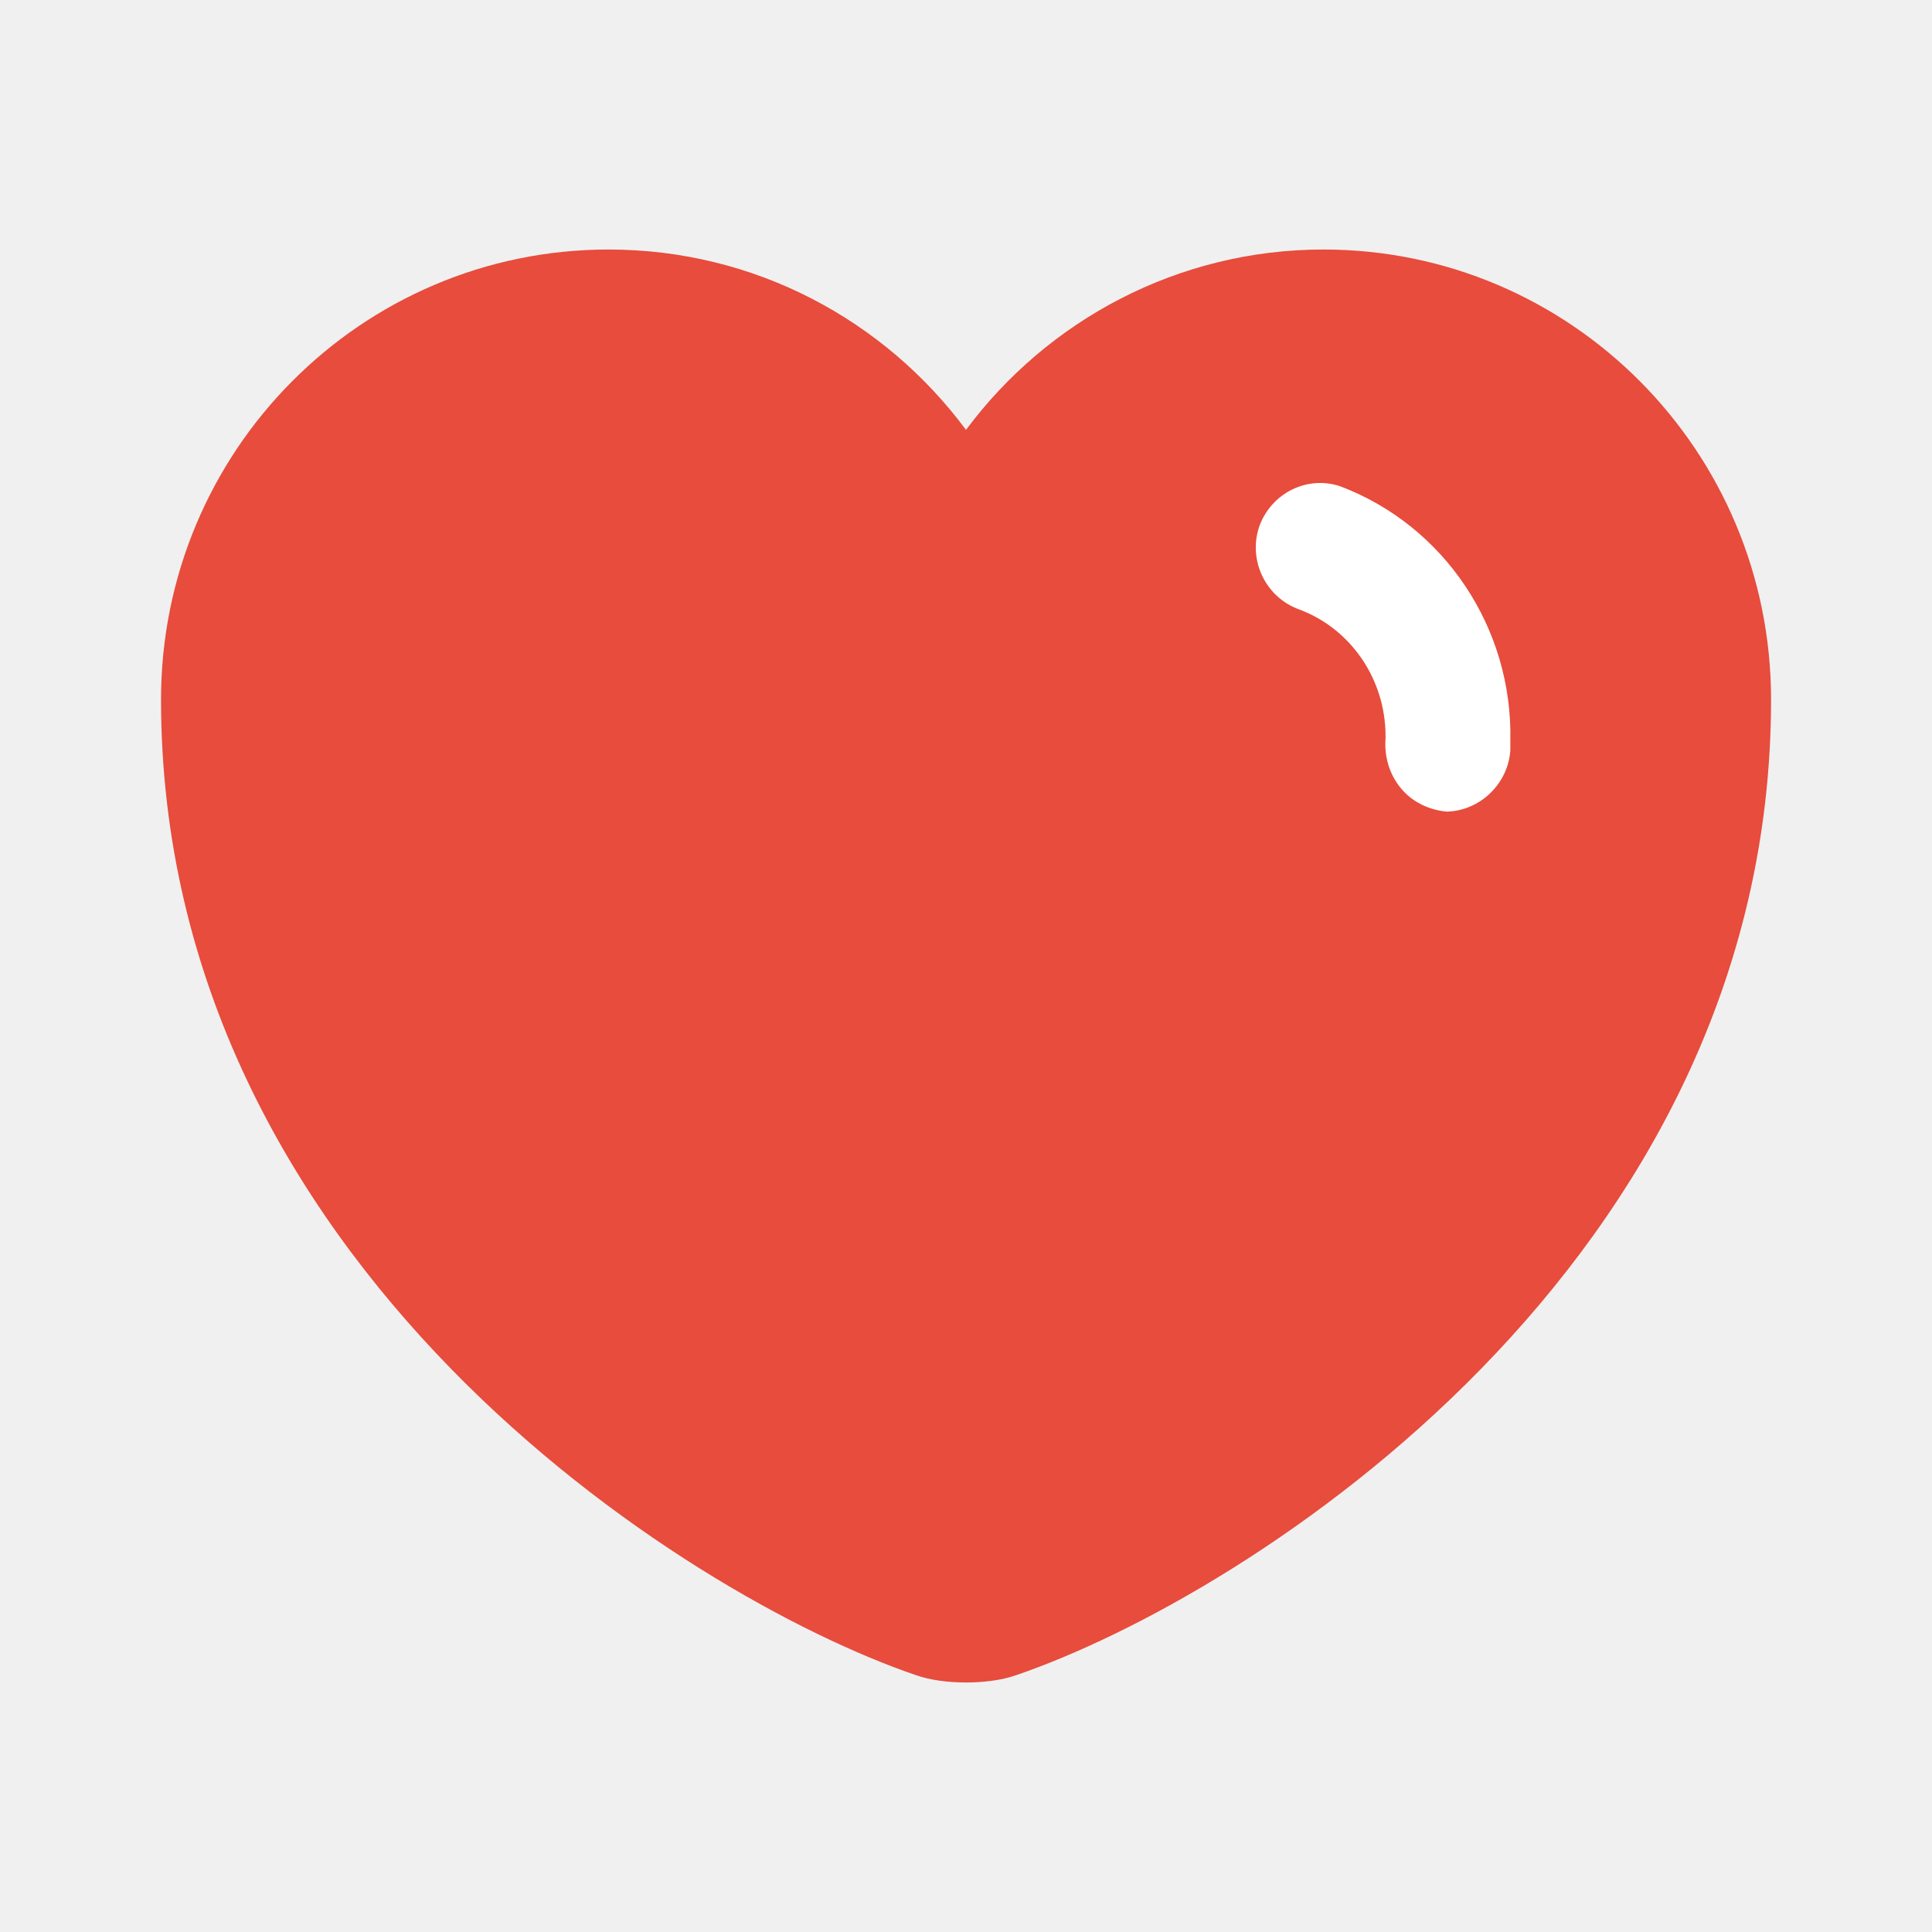
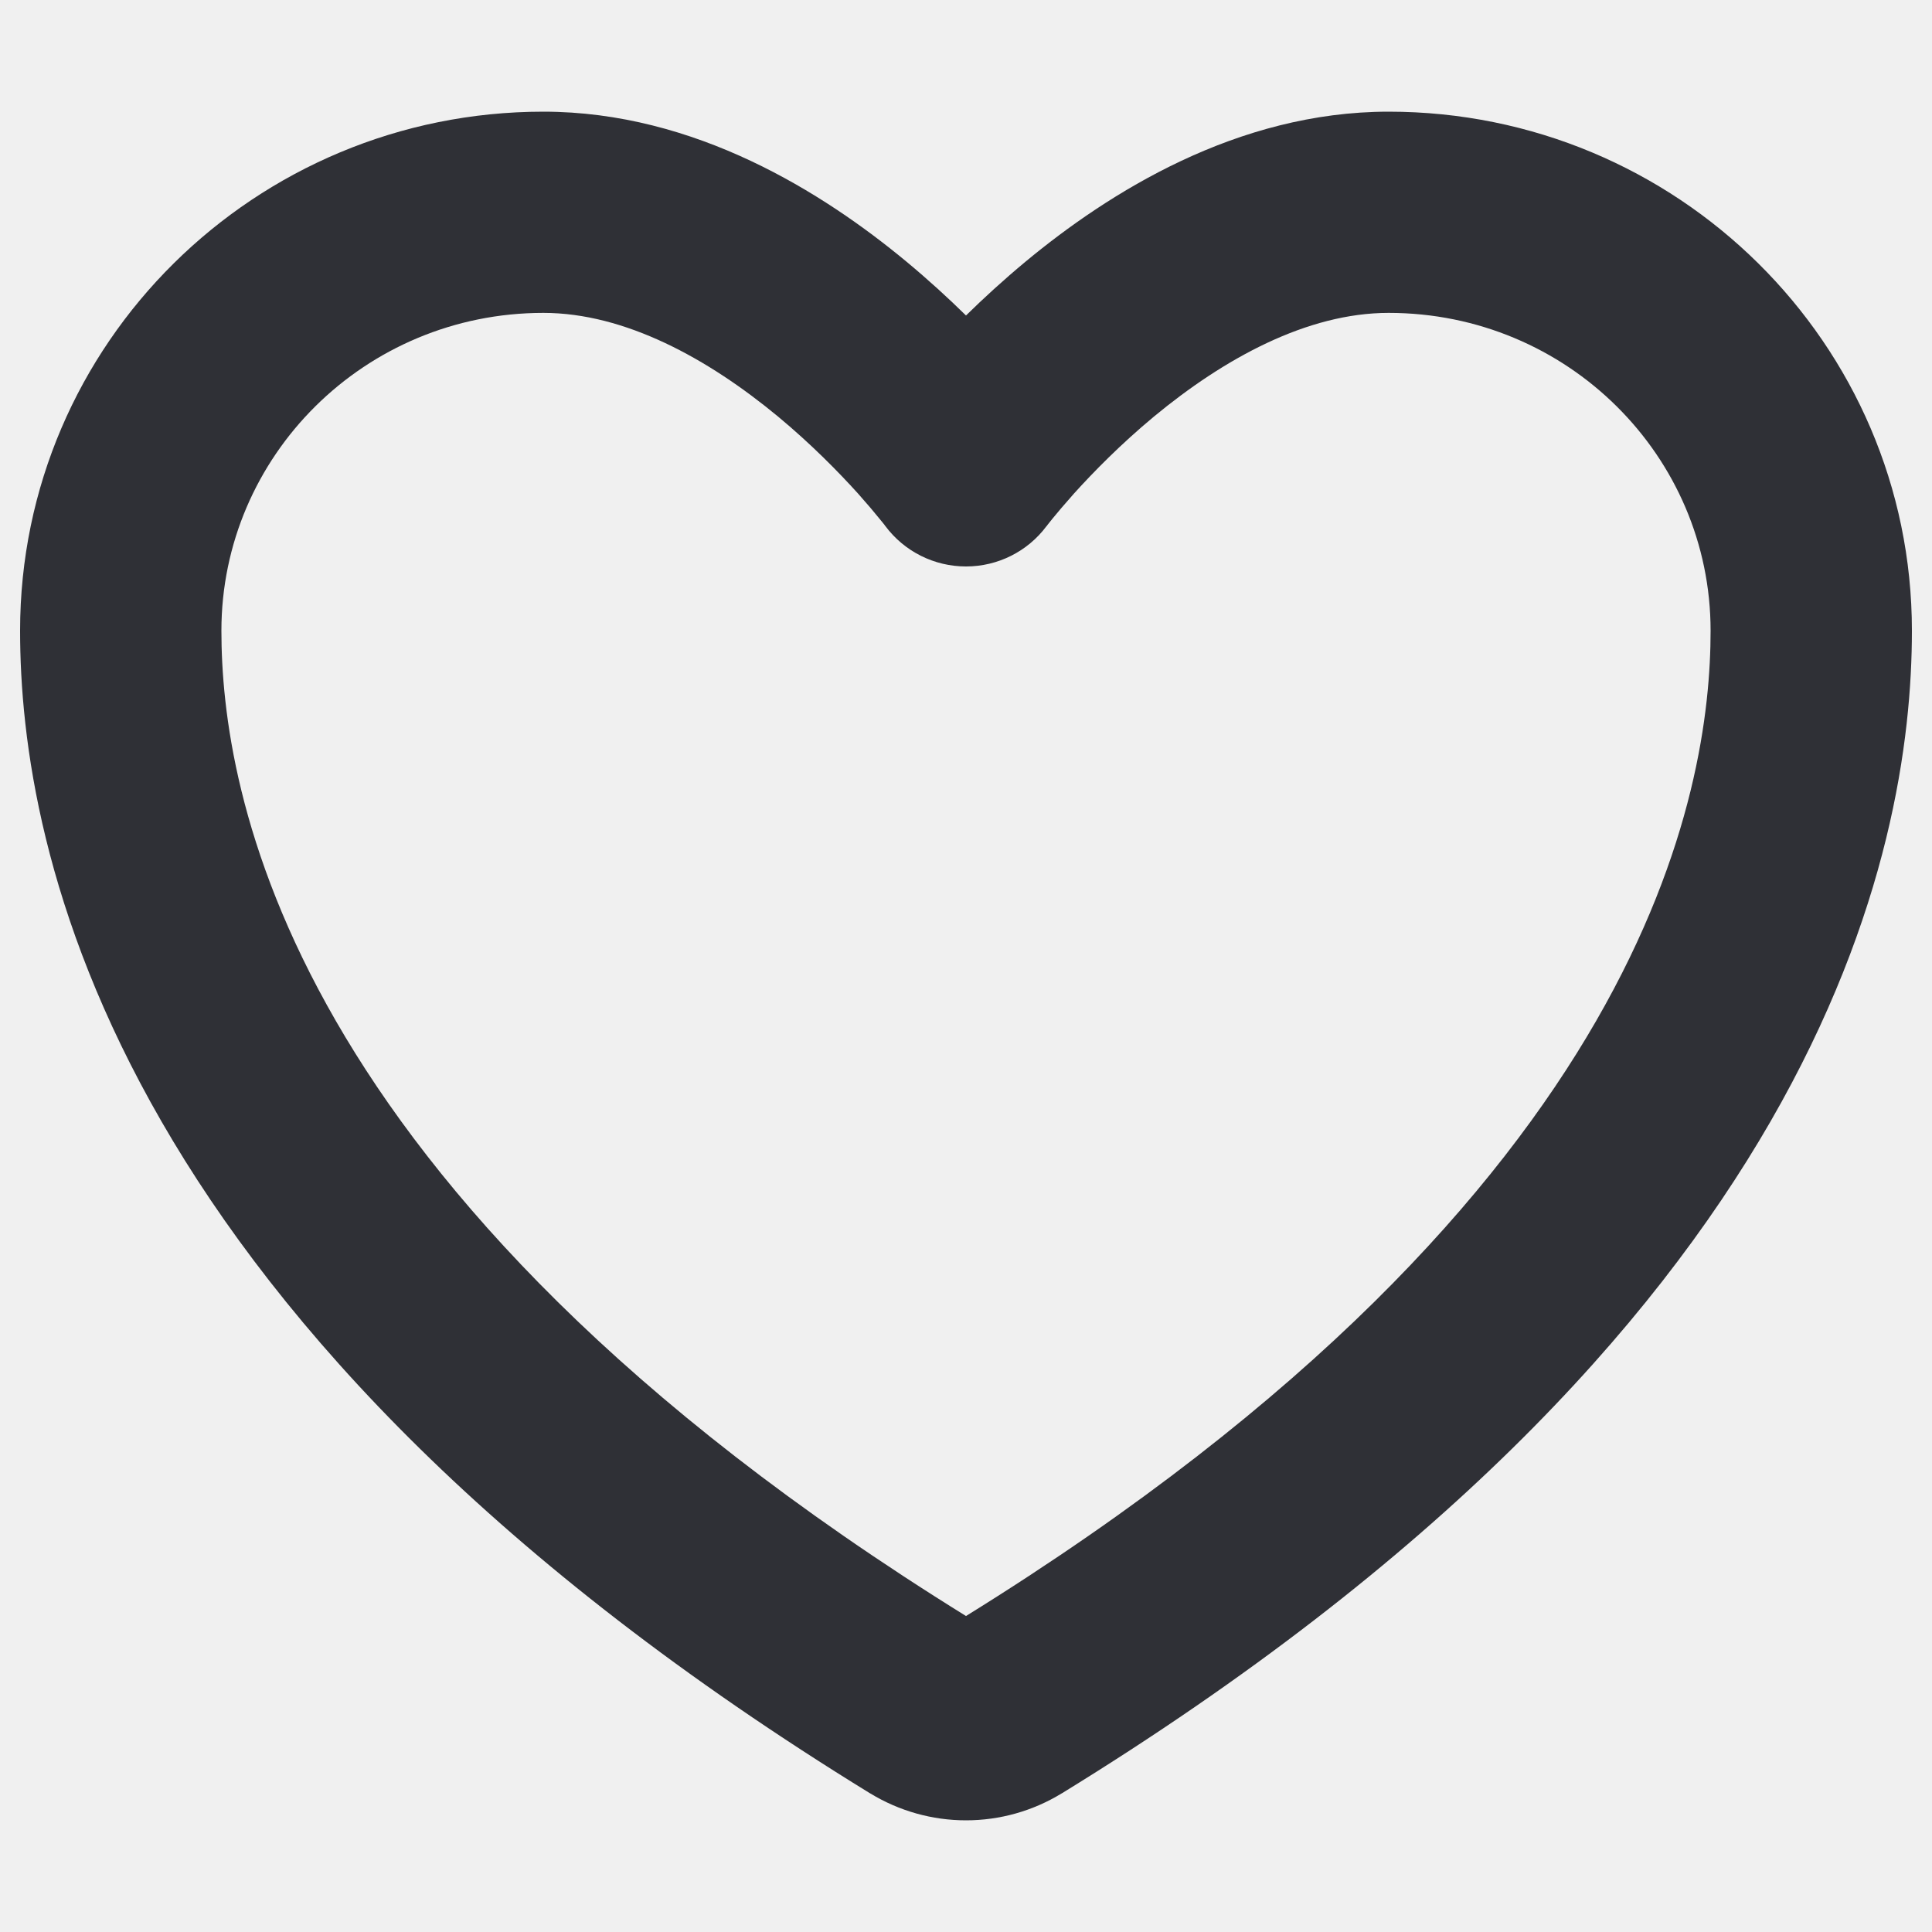
<svg xmlns="http://www.w3.org/2000/svg" width="20" height="20" viewBox="0 0 20 20" fill="none">
-   <path d="M10.517 17.342C10.234 17.442 9.767 17.442 9.484 17.342C7.067 16.517 1.667 13.075 1.667 7.242C1.667 4.667 3.742 2.583 6.3 2.583C7.817 2.583 9.159 3.317 10 4.45C10.842 3.317 12.192 2.583 13.7 2.583C16.259 2.583 18.334 4.667 18.334 7.242C18.334 13.075 12.934 16.517 10.517 17.342Z" fill="#E74C3C" />
-   <path d="M15.635 7.768C15.61 8.119 15.318 8.393 14.977 8.402C14.793 8.385 14.618 8.302 14.502 8.16C14.385 8.019 14.328 7.835 14.343 7.644V7.618C14.343 7.035 13.986 6.51 13.452 6.31C13.102 6.185 12.918 5.802 13.035 5.452C13.16 5.102 13.535 4.918 13.877 5.035C14.953 5.444 15.66 6.501 15.635 7.669V7.768Z" fill="white" />
+   <mask id="mask0_55_1095" style="mask-type:alpha" maskUnits="userSpaceOnUse" x="0" y="1" width="20" height="18">
+     <path fill-rule="evenodd" clip-rule="evenodd" d="M0.208 6.529C0.208 3.552 2.644 1.156 5.625 1.156C7.196 1.156 8.524 1.996 9.383 2.708C9.613 2.899 9.82 3.089 10 3.266C10.18 3.089 10.387 2.899 10.617 2.708C11.476 1.996 12.804 1.156 14.375 1.156C17.356 1.156 19.792 3.552 19.792 6.529C19.792 7.646 19.567 9.46 18.328 11.61C17.092 13.754 14.88 16.175 10.993 18.564L10.989 18.566C10.691 18.748 10.349 18.844 10 18.844C9.651 18.844 9.309 18.748 9.01 18.566L9.006 18.564C5.12 16.175 2.908 13.754 1.672 11.61C0.433 9.46 0.208 7.646 0.208 6.529ZM10.834 5.446C10.638 5.709 10.329 5.864 10 5.864C9.672 5.864 9.363 5.71 9.166 5.447C9.166 5.447 9.166 5.447 9.165 5.446L9.166 5.447L9.166 5.447L9.166 5.447L9.167 5.448C9.167 5.448 9.166 5.447 9.165 5.446L9.155 5.432C9.144 5.419 9.127 5.396 9.102 5.367C9.054 5.307 8.979 5.218 8.882 5.109C8.685 4.891 8.401 4.6 8.054 4.312C7.329 3.712 6.47 3.239 5.625 3.239C3.774 3.239 2.292 4.722 2.292 6.529C2.292 7.344 2.45 8.787 3.477 10.569C4.499 12.342 6.413 14.506 10 16.729C13.587 14.506 15.501 12.342 16.523 10.569C17.55 8.787 17.708 7.344 17.708 6.529C17.708 4.722 16.226 3.239 14.375 3.239C13.53 3.239 12.671 3.712 11.946 4.312C11.599 4.6 11.315 4.891 11.118 5.109C11.021 5.218 10.946 5.307 10.897 5.367C10.873 5.396 10.856 5.419 10.845 5.432L10.835 5.446C10.834 5.447 10.834 5.447 10.833 5.448L10.834 5.447L10.834 5.447L10.834 5.446Z" fill="#006FFD" />
+   </mask>
+   <g mask="url(#mask0_55_1095)">
+     <rect width="20" height="20" fill="#2F3036" />
+   </g>
</svg>
